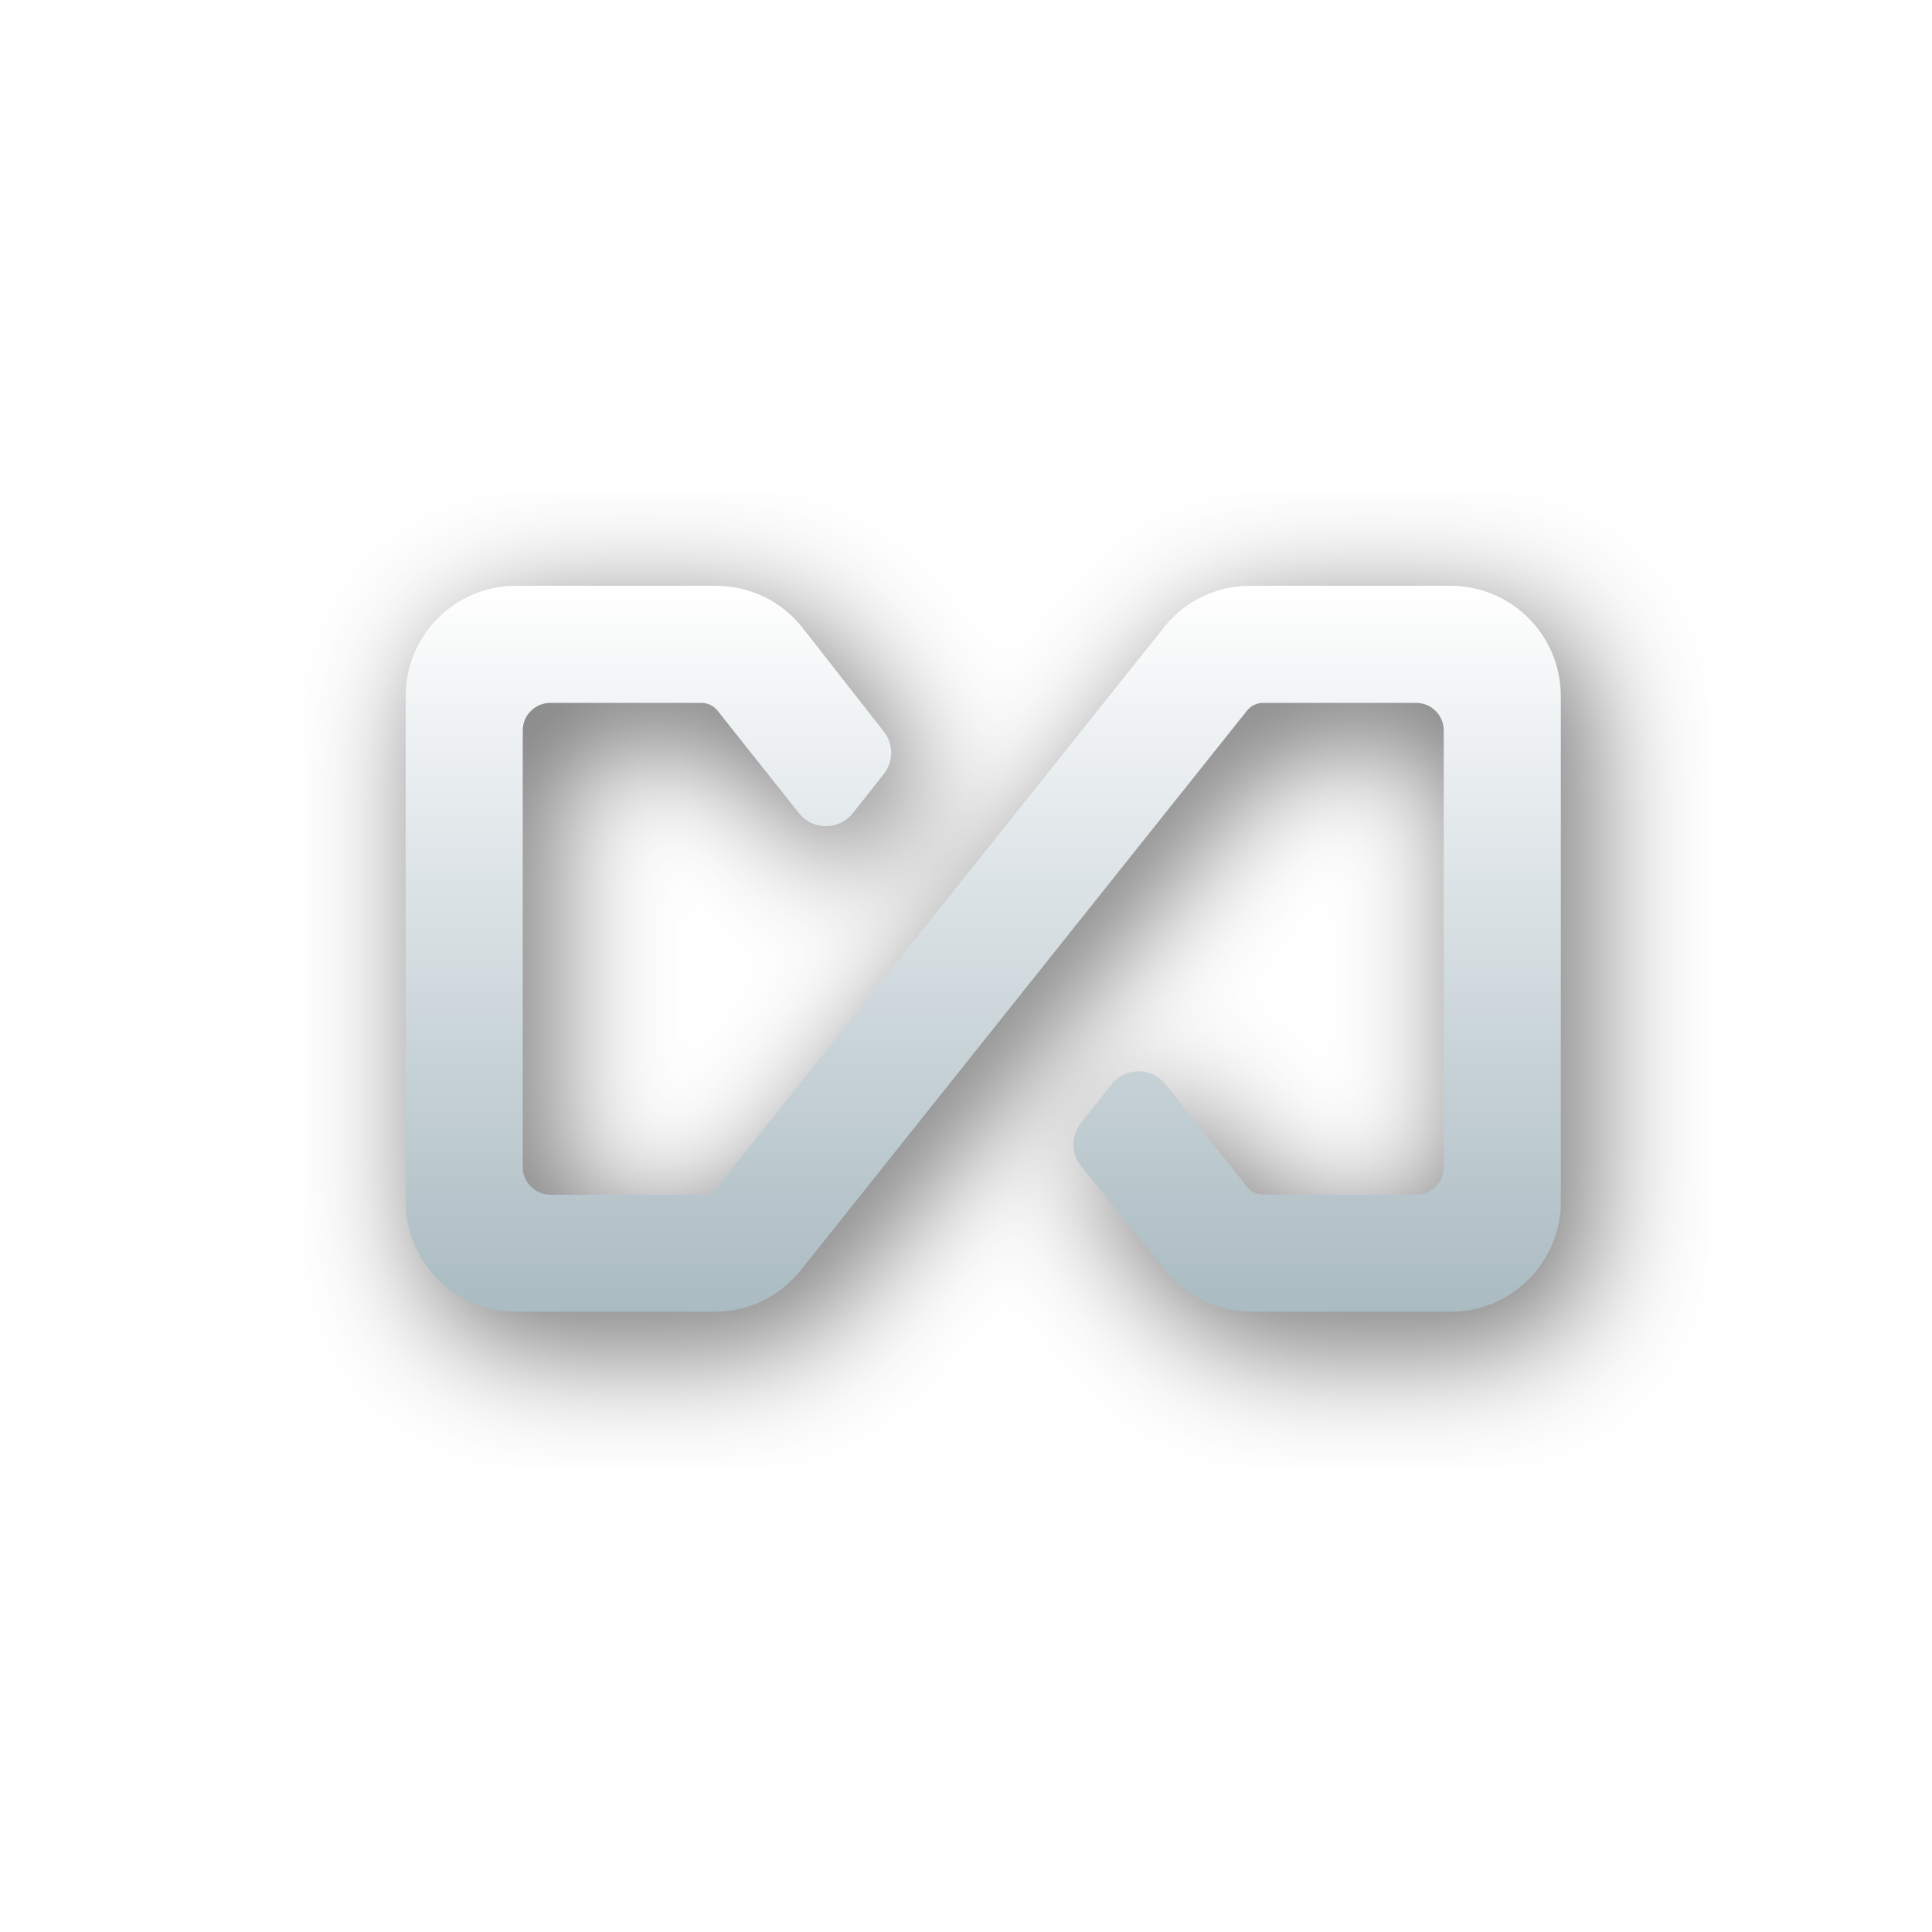
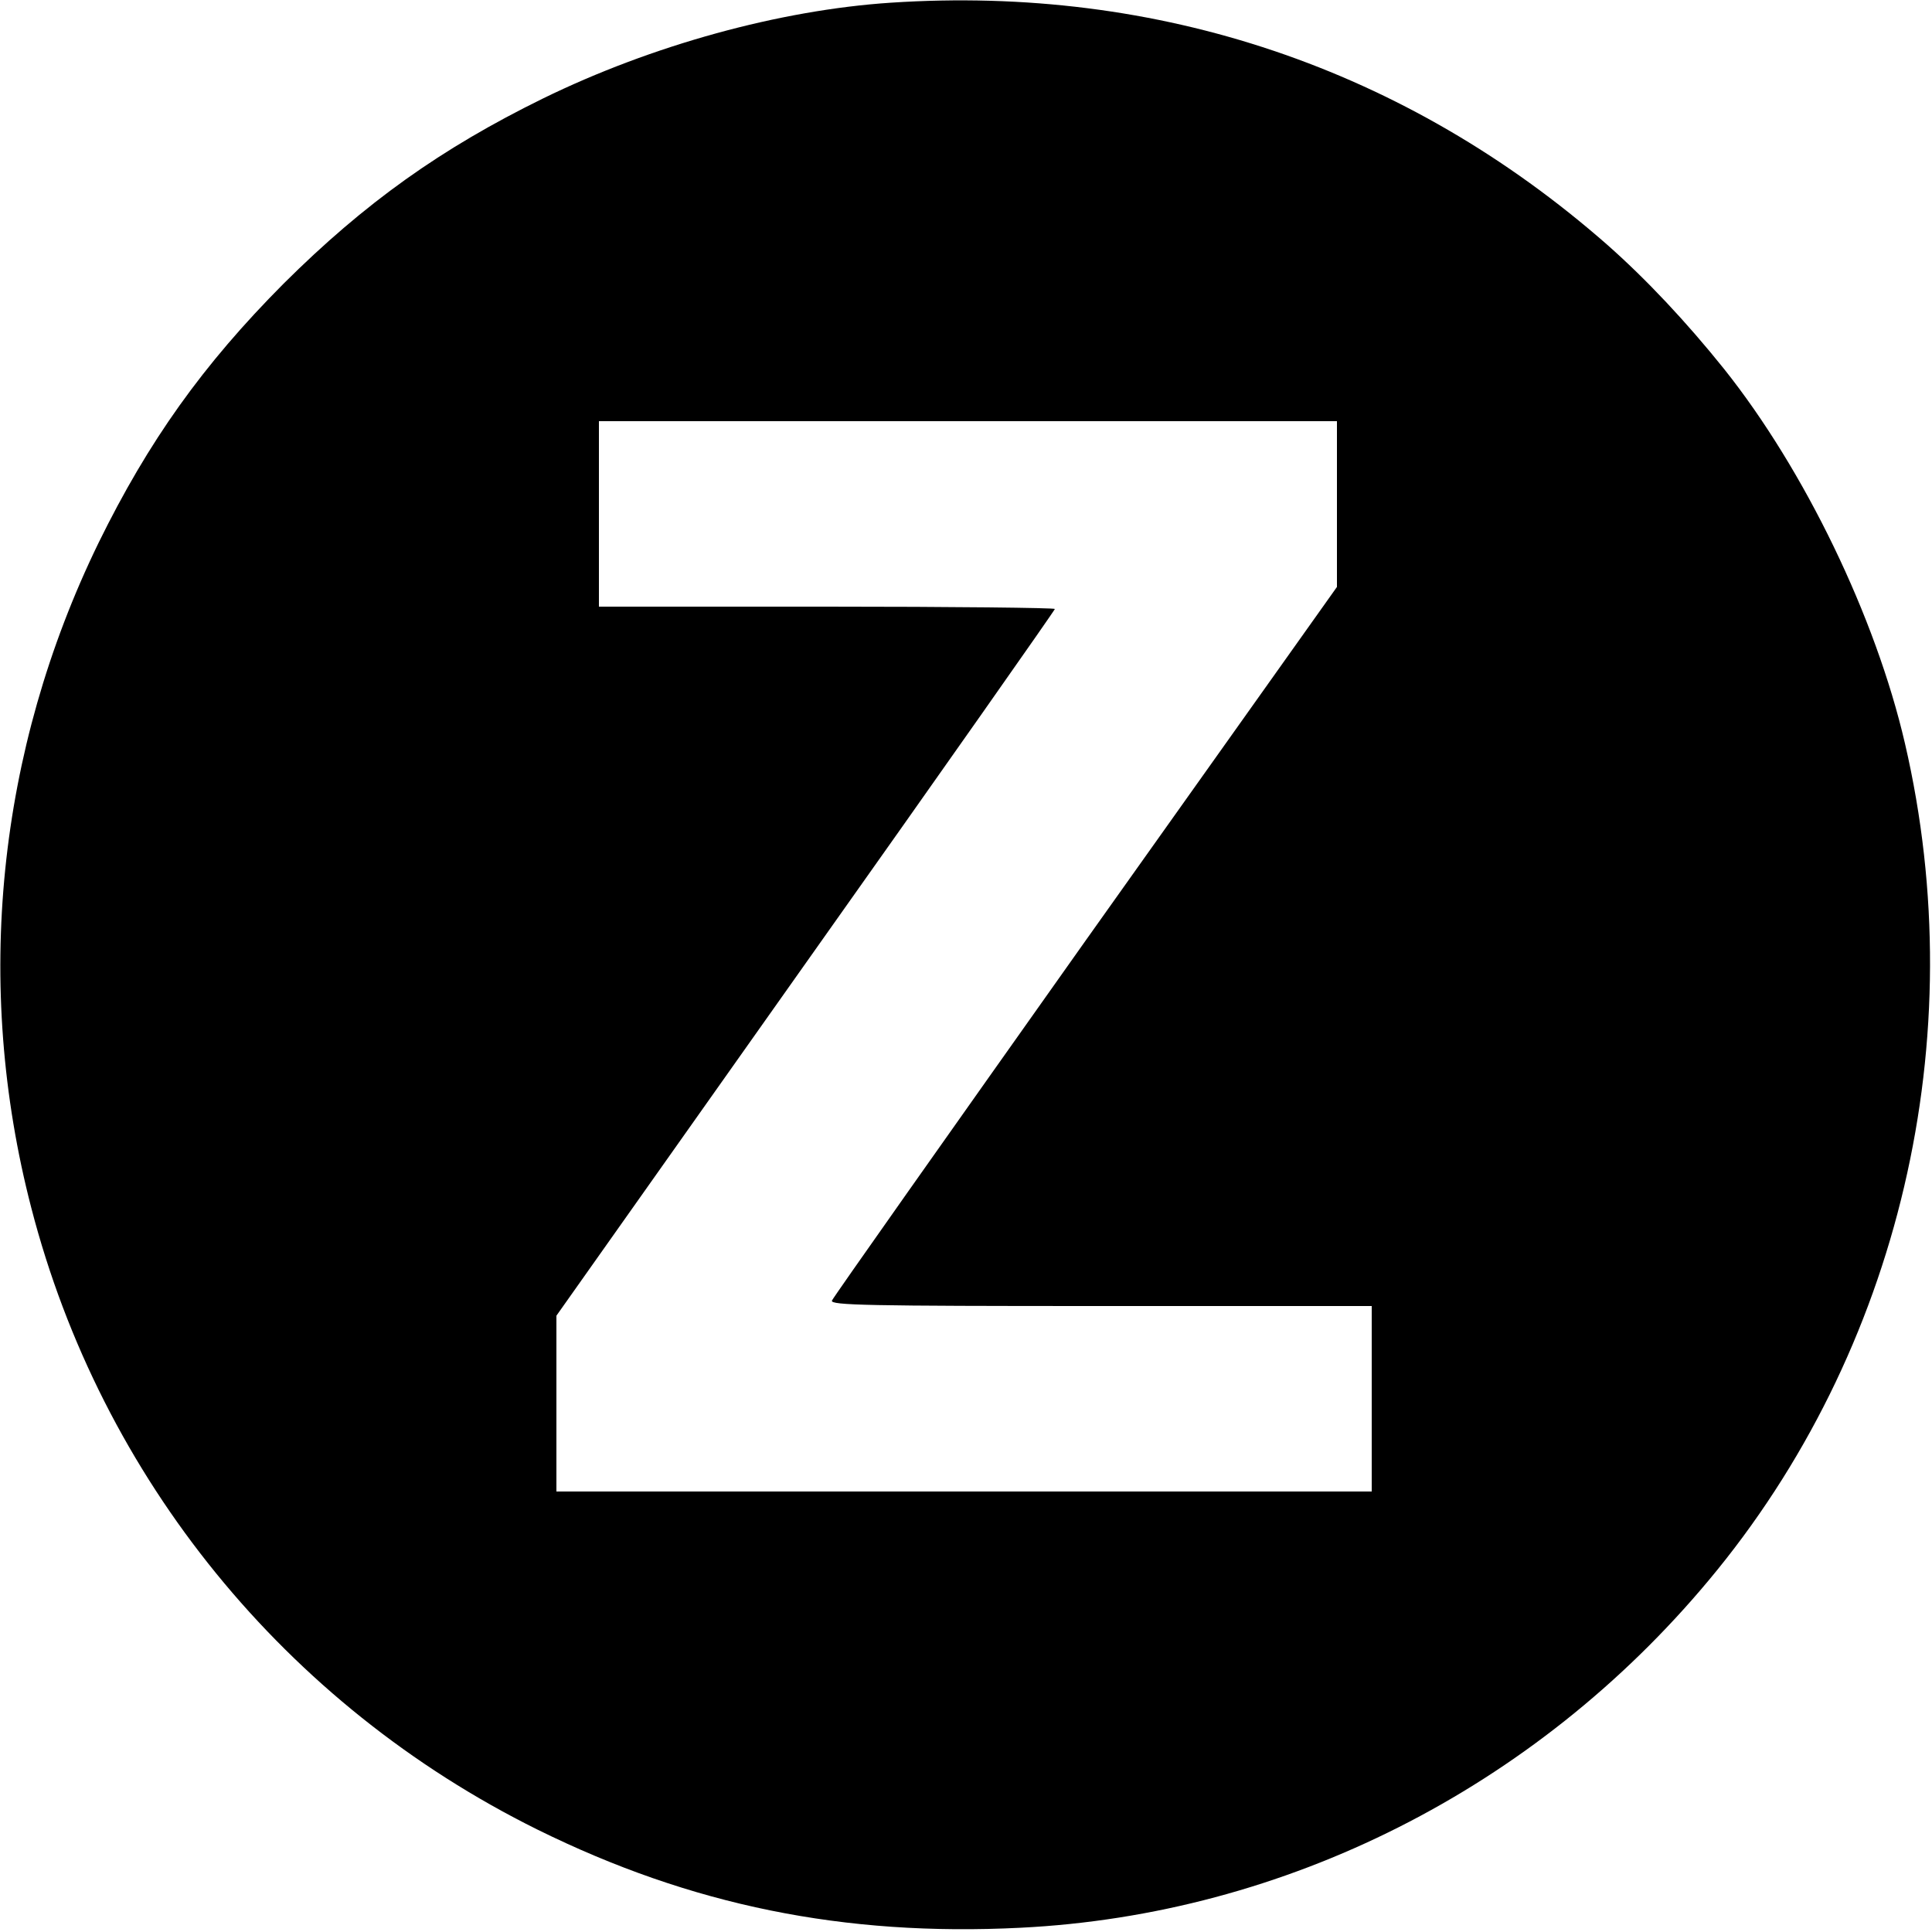
- <svg xmlns="http://www.w3.org/2000/svg" width="33" height="33" viewBox="0 0 33 33" fill="none">
-   <g filter="url(#filter0_d_461_727)">
-     <path d="M26.66 11.888V20.524C26.66 21.562 25.816 22.406 24.778 22.406H21.376C20.806 22.406 20.273 22.151 19.913 21.708L18.467 19.918C18.293 19.703 18.291 19.401 18.462 19.184L18.985 18.522C19.098 18.38 19.266 18.298 19.447 18.298C19.628 18.298 19.794 18.379 19.907 18.52L21.301 20.273C21.369 20.358 21.47 20.406 21.578 20.406H24.189C24.448 20.406 24.66 20.195 24.66 19.935V12.477C24.66 12.217 24.448 12.006 24.189 12.006H21.575C21.467 12.006 21.367 12.054 21.299 12.139L13.677 21.697C13.318 22.148 12.781 22.406 12.206 22.406H8.811C7.773 22.406 6.929 21.562 6.929 20.524V11.888C6.929 10.85 7.773 10.006 8.811 10.006H12.23C12.81 10.006 13.349 10.268 13.708 10.723L15.096 12.495C15.265 12.709 15.264 13.009 15.095 13.223L14.568 13.889C14.456 14.03 14.288 14.112 14.107 14.112C13.926 14.112 13.76 14.031 13.647 13.89L12.256 12.139C12.189 12.054 12.088 12.006 11.98 12.006H9.4C9.14 12.006 8.929 12.217 8.929 12.477V19.935C8.929 20.195 9.14 20.406 9.4 20.406H11.979C12.087 20.406 12.188 20.358 12.255 20.274L19.881 10.715C20.24 10.264 20.776 10.006 21.352 10.006H24.778C25.816 10.006 26.66 10.85 26.66 11.888Z" fill="url(#paint0_linear_461_727)" />
+ <svg xmlns="http://www.w3.org/2000/svg" version="1.0" width="500pt" height="500pt" viewBox="0 0 500 500" preserveAspectRatio="xMidYMid meet">
+   <g transform="translate(0,500) scale(0.1,-0.1)" fill="#000000" stroke="none">
+     <path d="M2305 4993 c-287 -19 -618 -110 -900 -248 -263 -129 -461 -270 -671 -479 -209 -210 -350 -408 -479 -671 -262 -538 -324 -1143 -174 -1721 181 -700 658 -1286 1310 -1609 397 -196 793 -277 1250 -254 685 34 1331 360 1781 899 495 592 685 1404 508 2166 -76 328 -260 708 -468 969 -97 121 -201 232 -303 322 -520 456 -1160 672 -1854 626z m1155 -1298 l0 -214 -651 -916 c-357 -504 -653 -923 -656 -931 -4 -12 91 -14 696 -14 l701 0 0 -240 0 -240 -1055 0 -1055 0 0 228 0 227 645 912 c355 501 645 914 645 917 0 3 -265 6 -590 6 l-590 0 0 240 0 240 955 0 955 0 0 -215z" />
  </g>
-   <defs>
-     <filter id="filter0_d_461_727" x="5.208" y="8.418" width="23.966" height="16.635" filterUnits="userSpaceOnUse" color-interpolation-filters="sRGB">
-       <feFlood flood-opacity="0" result="BackgroundImageFix" />
-       <feColorMatrix in="SourceAlpha" type="matrix" values="0 0 0 0 0 0 0 0 0 0 0 0 0 0 0 0 0 0 127 0" result="hardAlpha" />
-       <feOffset dx="0.397" dy="0.529" />
-       <feGaussianBlur stdDeviation="1.059" />
-       <feColorMatrix type="matrix" values="0 0 0 0 0 0 0 0 0 0 0 0 0 0 0 0 0 0 0.6 0" />
-       <feBlend mode="normal" in2="BackgroundImageFix" result="effect1_dropShadow_461_727" />
-       <feBlend mode="normal" in="SourceGraphic" in2="effect1_dropShadow_461_727" result="shape" />
-     </filter>
-     <linearGradient id="paint0_linear_461_727" x1="16.794" y1="22.406" x2="16.794" y2="10.006" gradientUnits="userSpaceOnUse">
-       <stop stop-color="#AABBC2" />
-       <stop offset="1" stop-color="white" />
-     </linearGradient>
-   </defs>
</svg>
